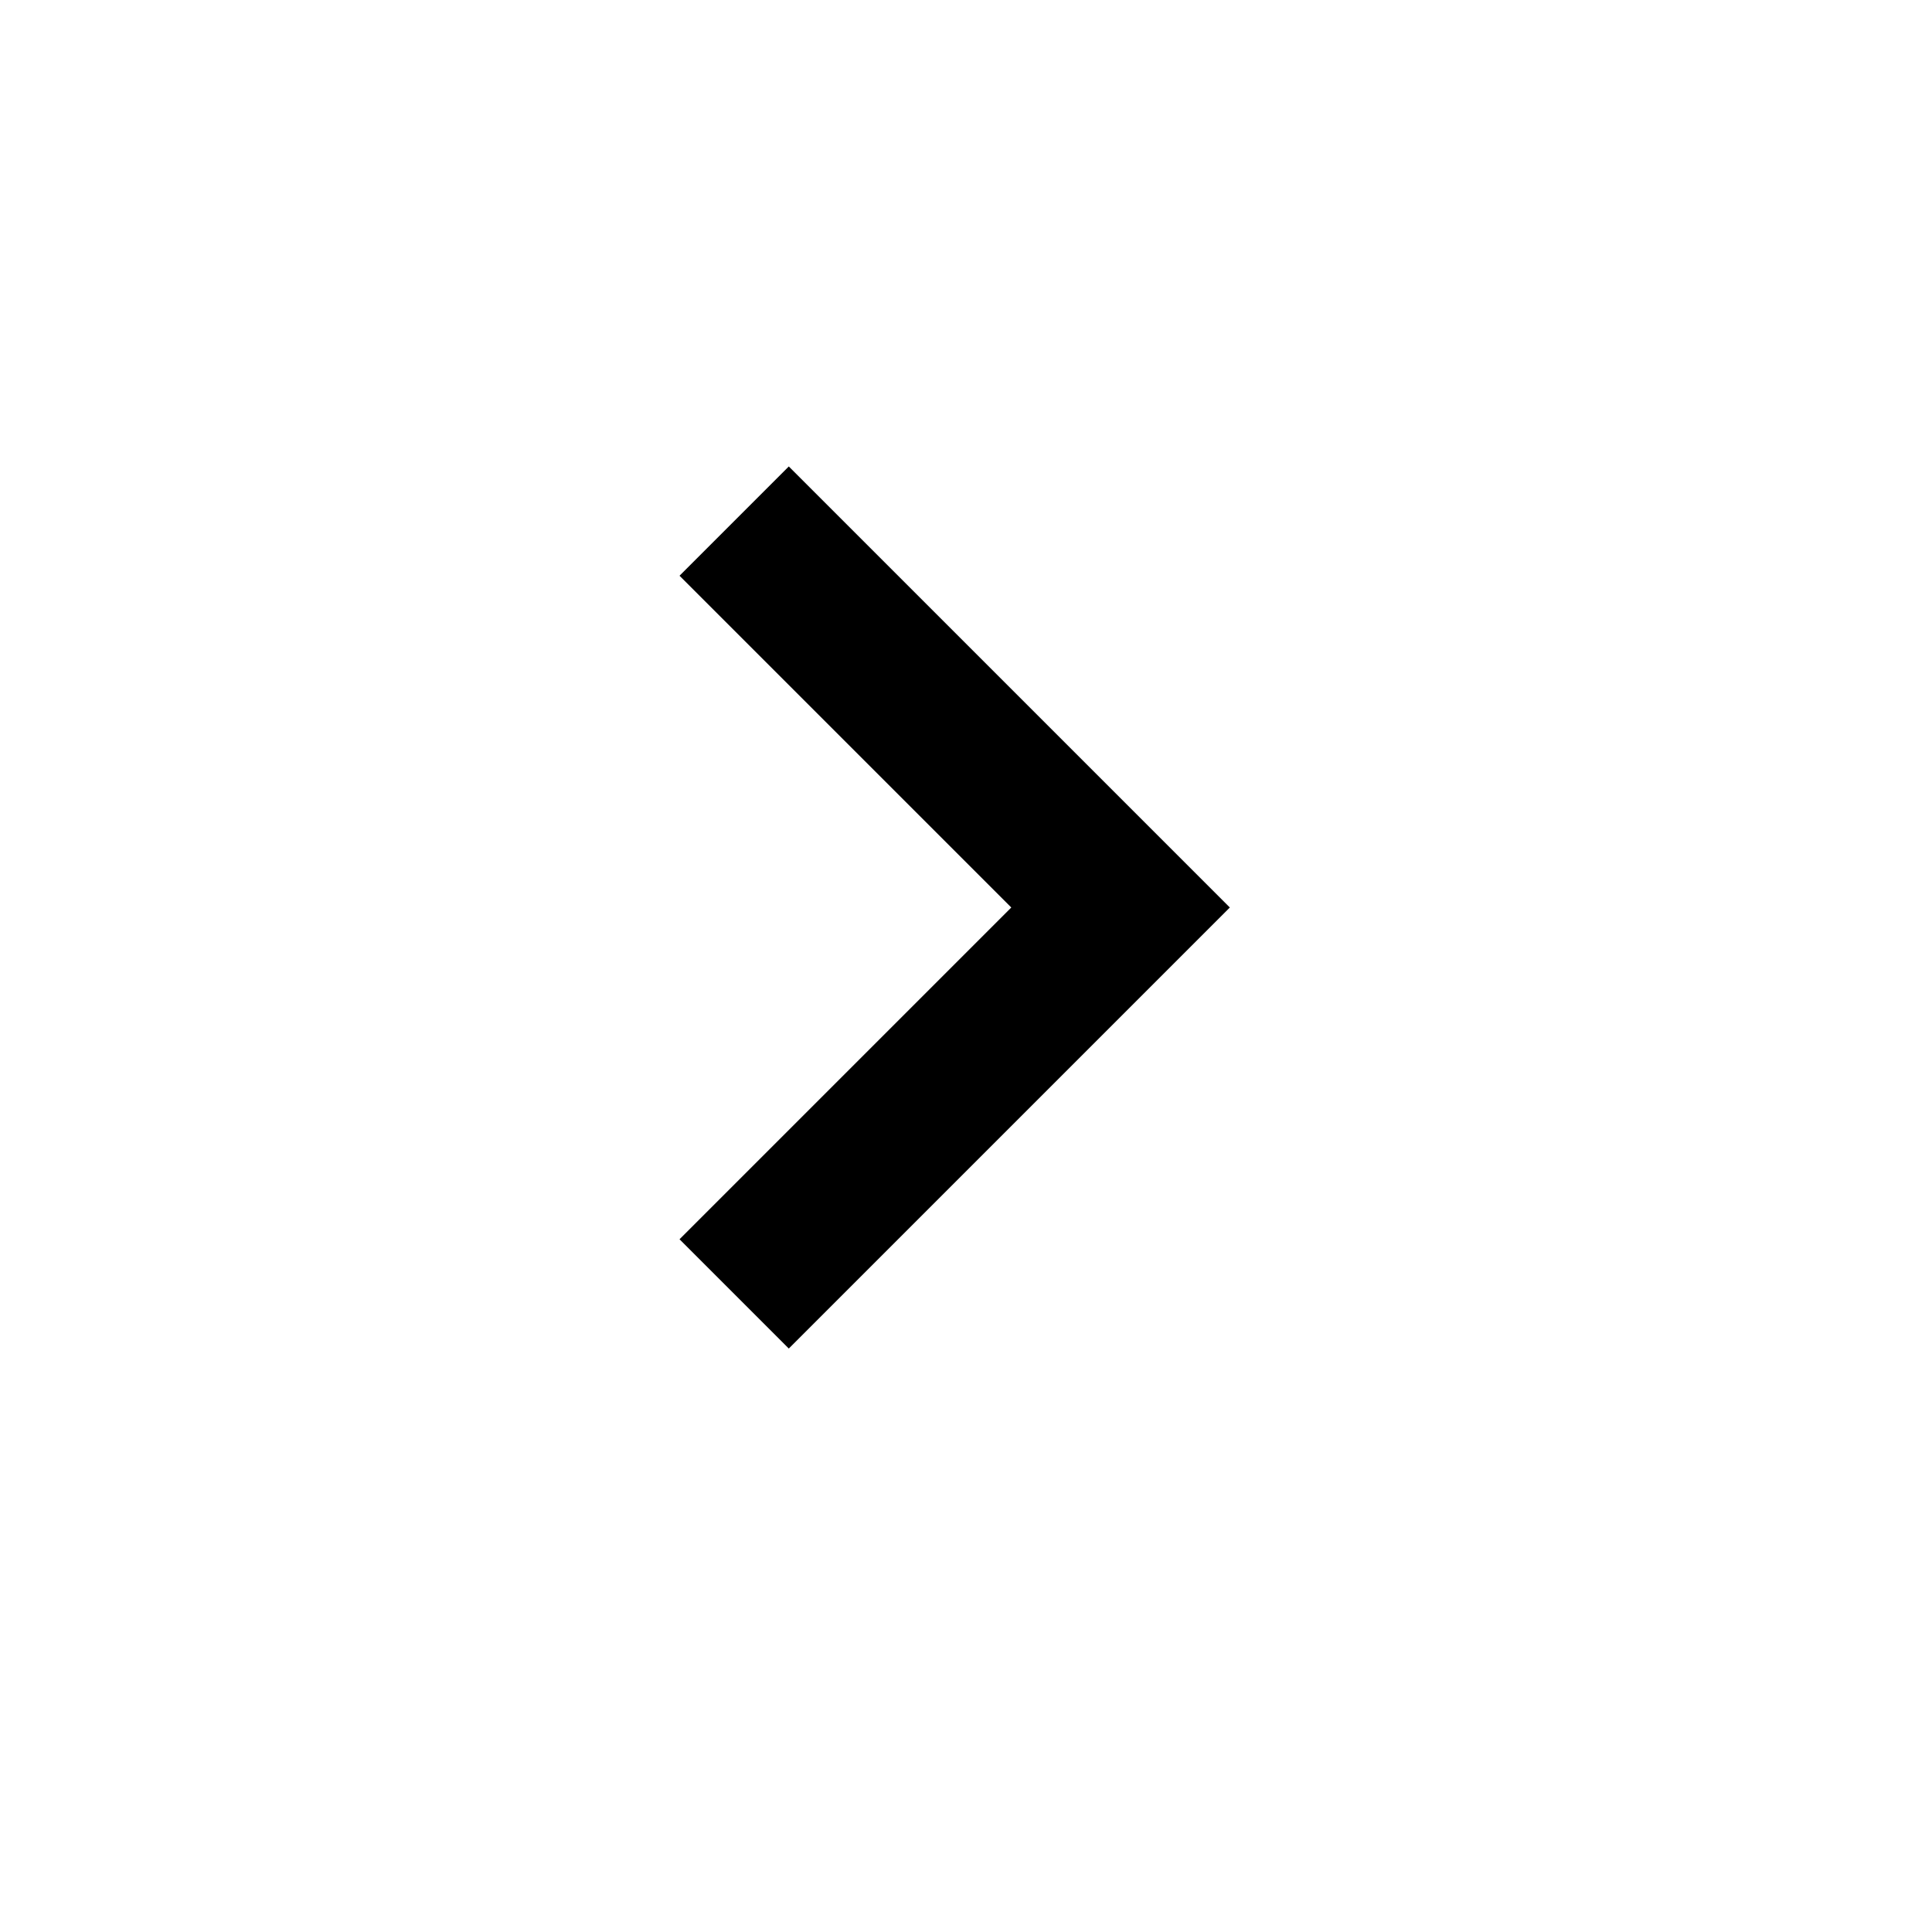
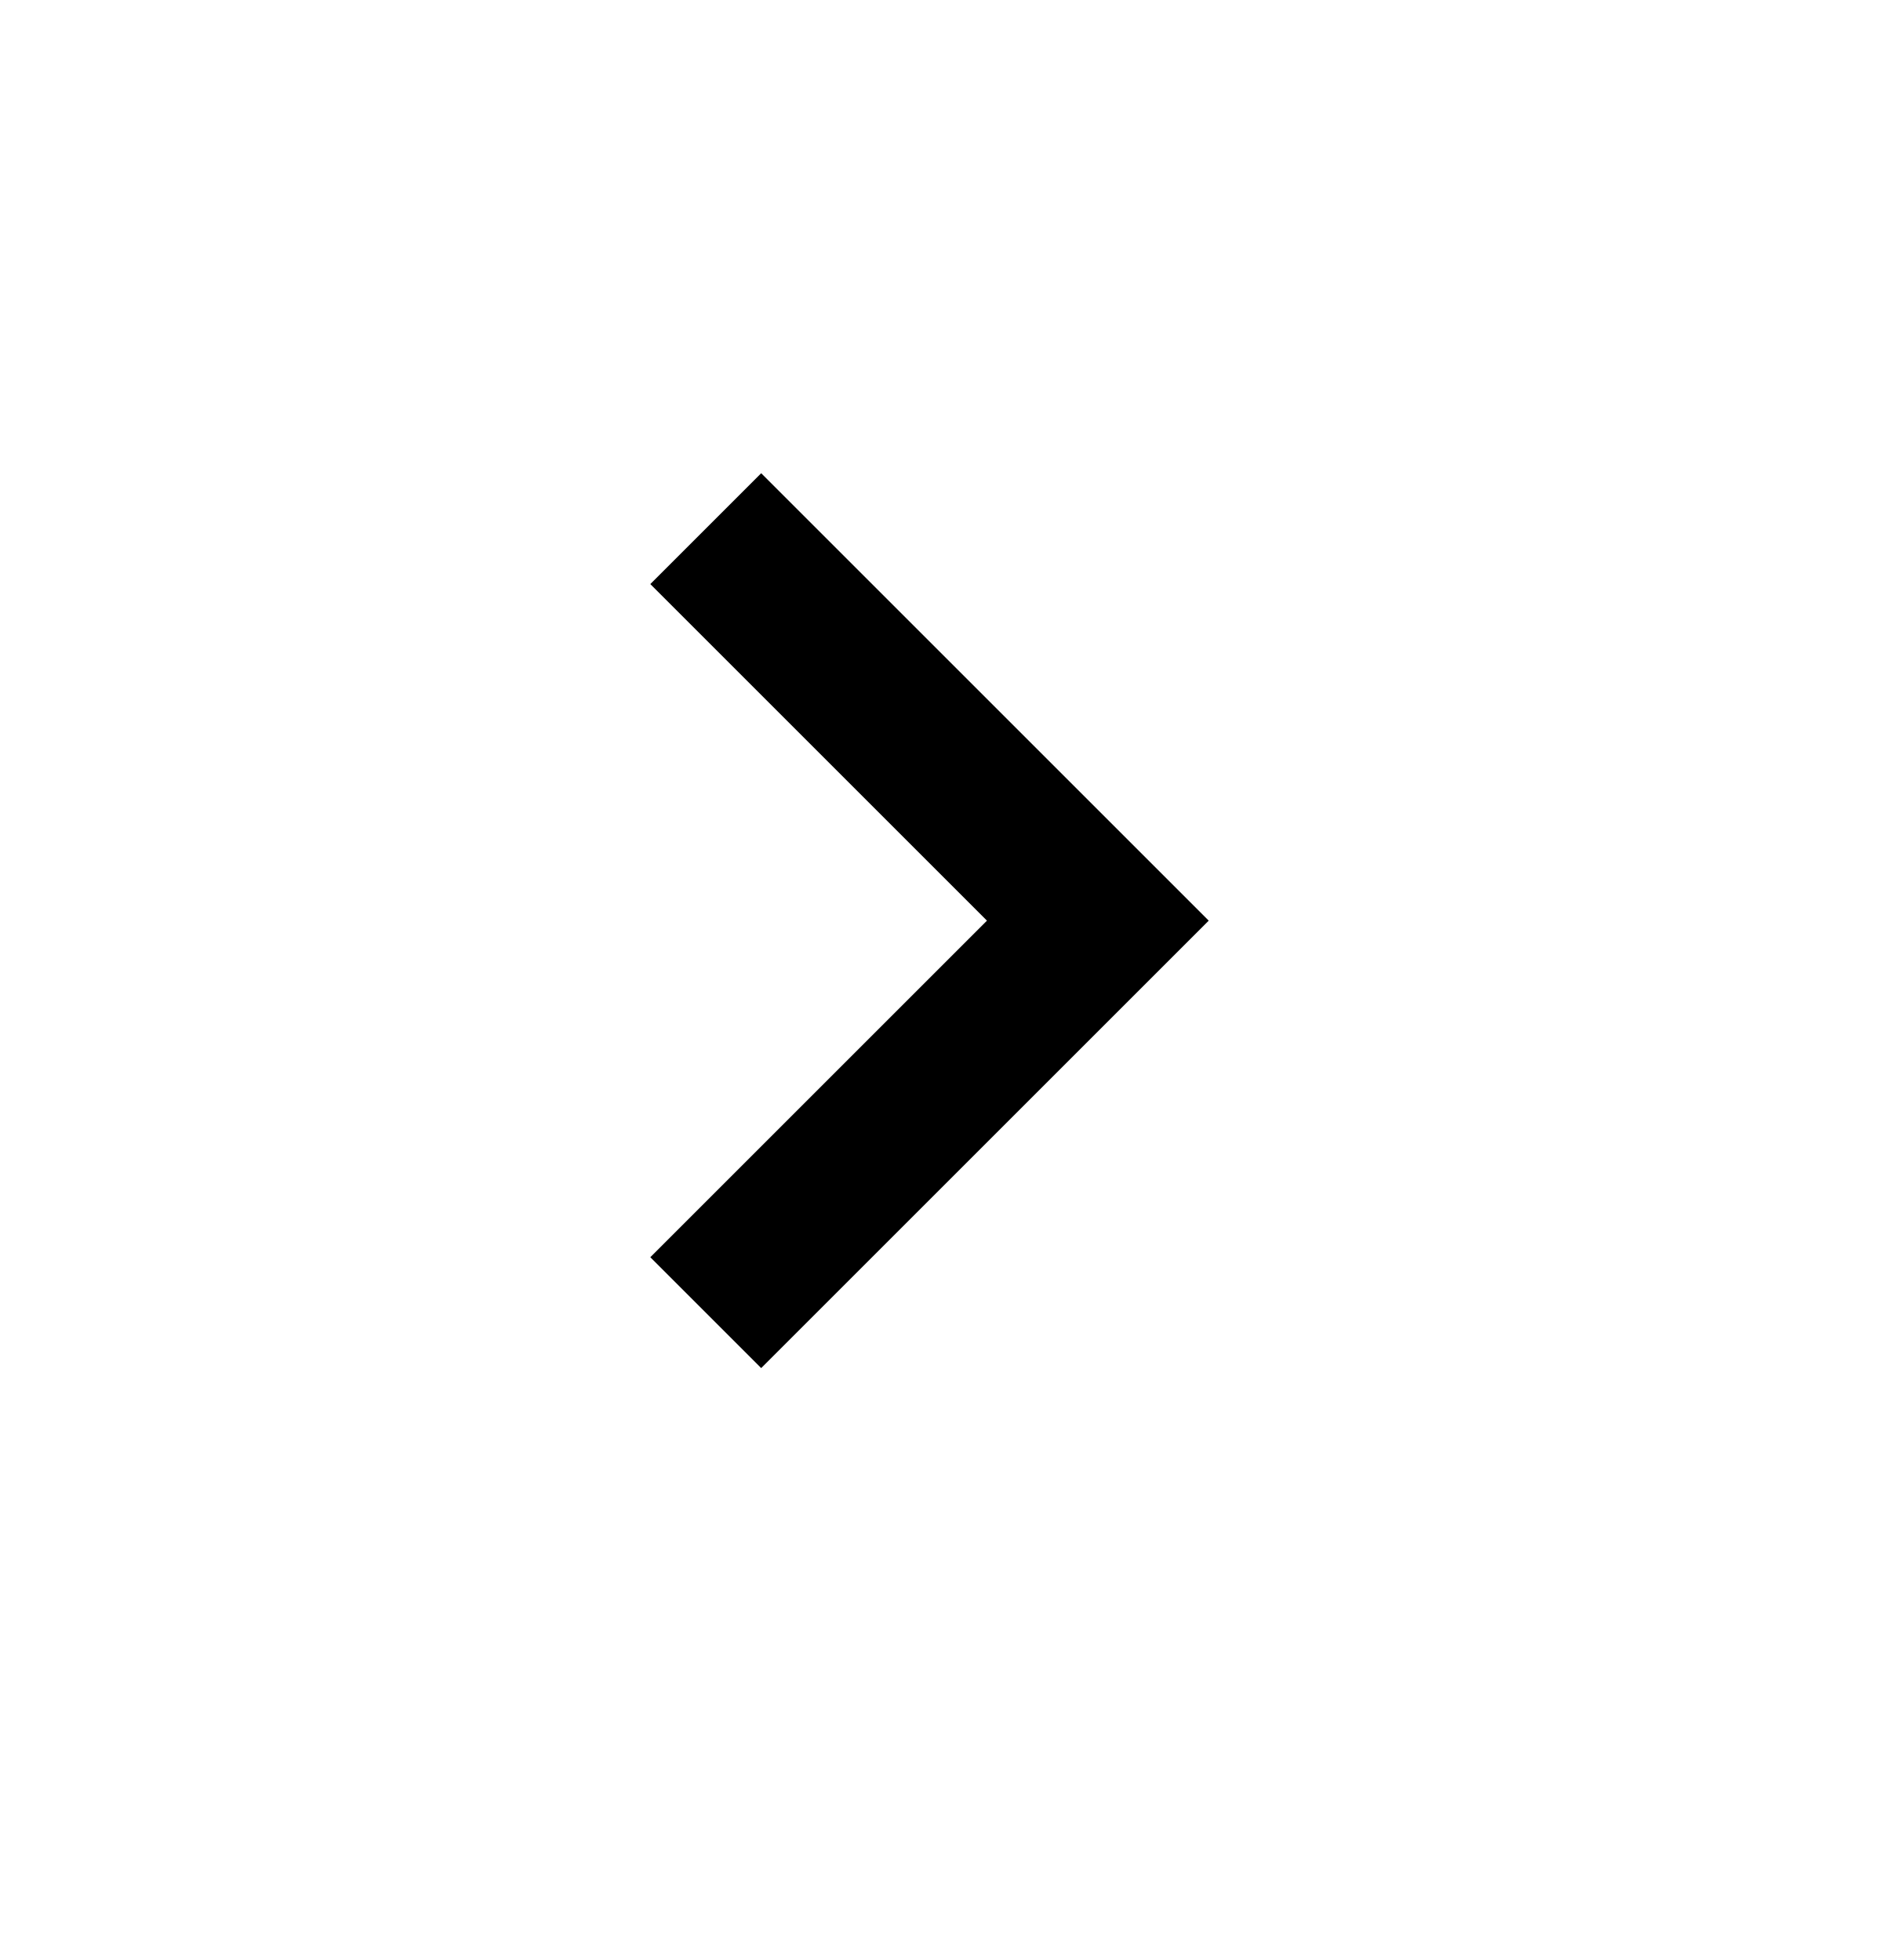
- <svg xmlns="http://www.w3.org/2000/svg" width="25" height="25" viewBox="0 0 25 25" fill="none">
-   <path d="M10.207 17.45L15.914 11.743L10.207 6.036L8.793 7.45L13.086 11.743L8.793 16.036L10.207 17.45Z" fill="black" />
+ <svg xmlns="http://www.w3.org/2000/svg" width="24" height="25" viewBox="0 0 24 25" fill="none">
+   <path d="M9.707 17.45L15.414 11.743L9.707 6.036L8.293 7.45L12.586 11.743L8.293 16.036L9.707 17.45Z" fill="black" />
</svg>
